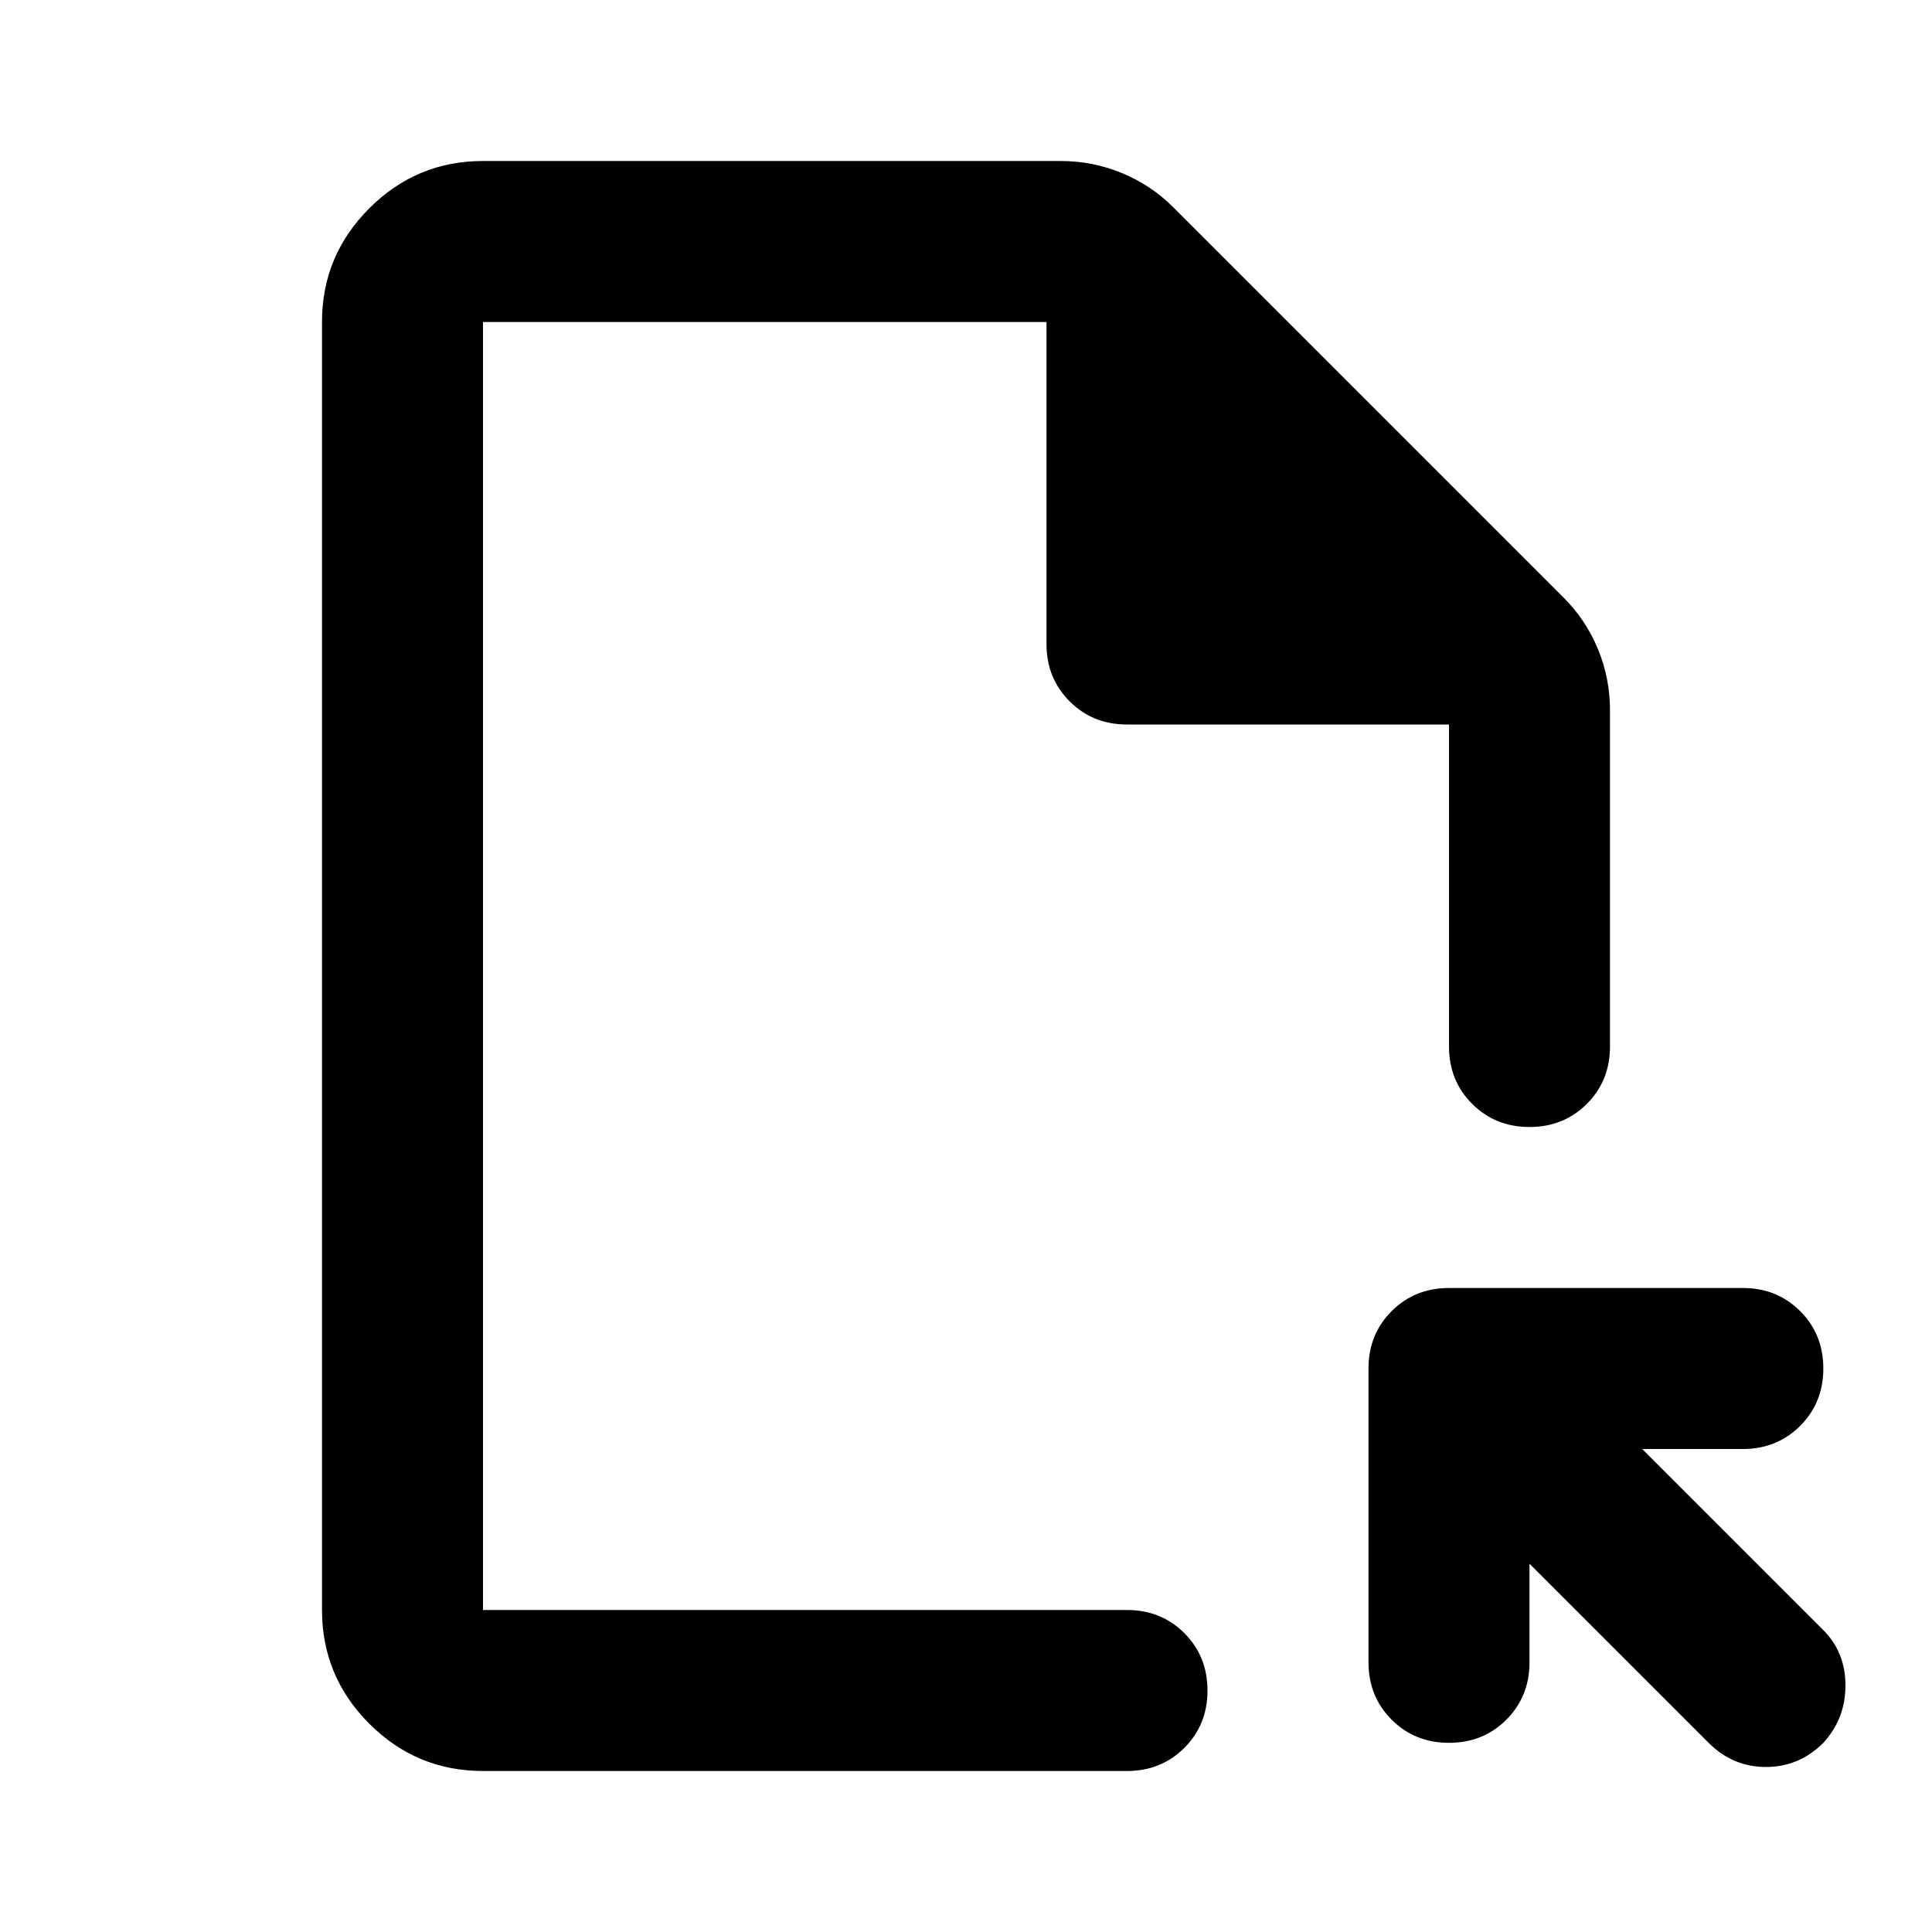
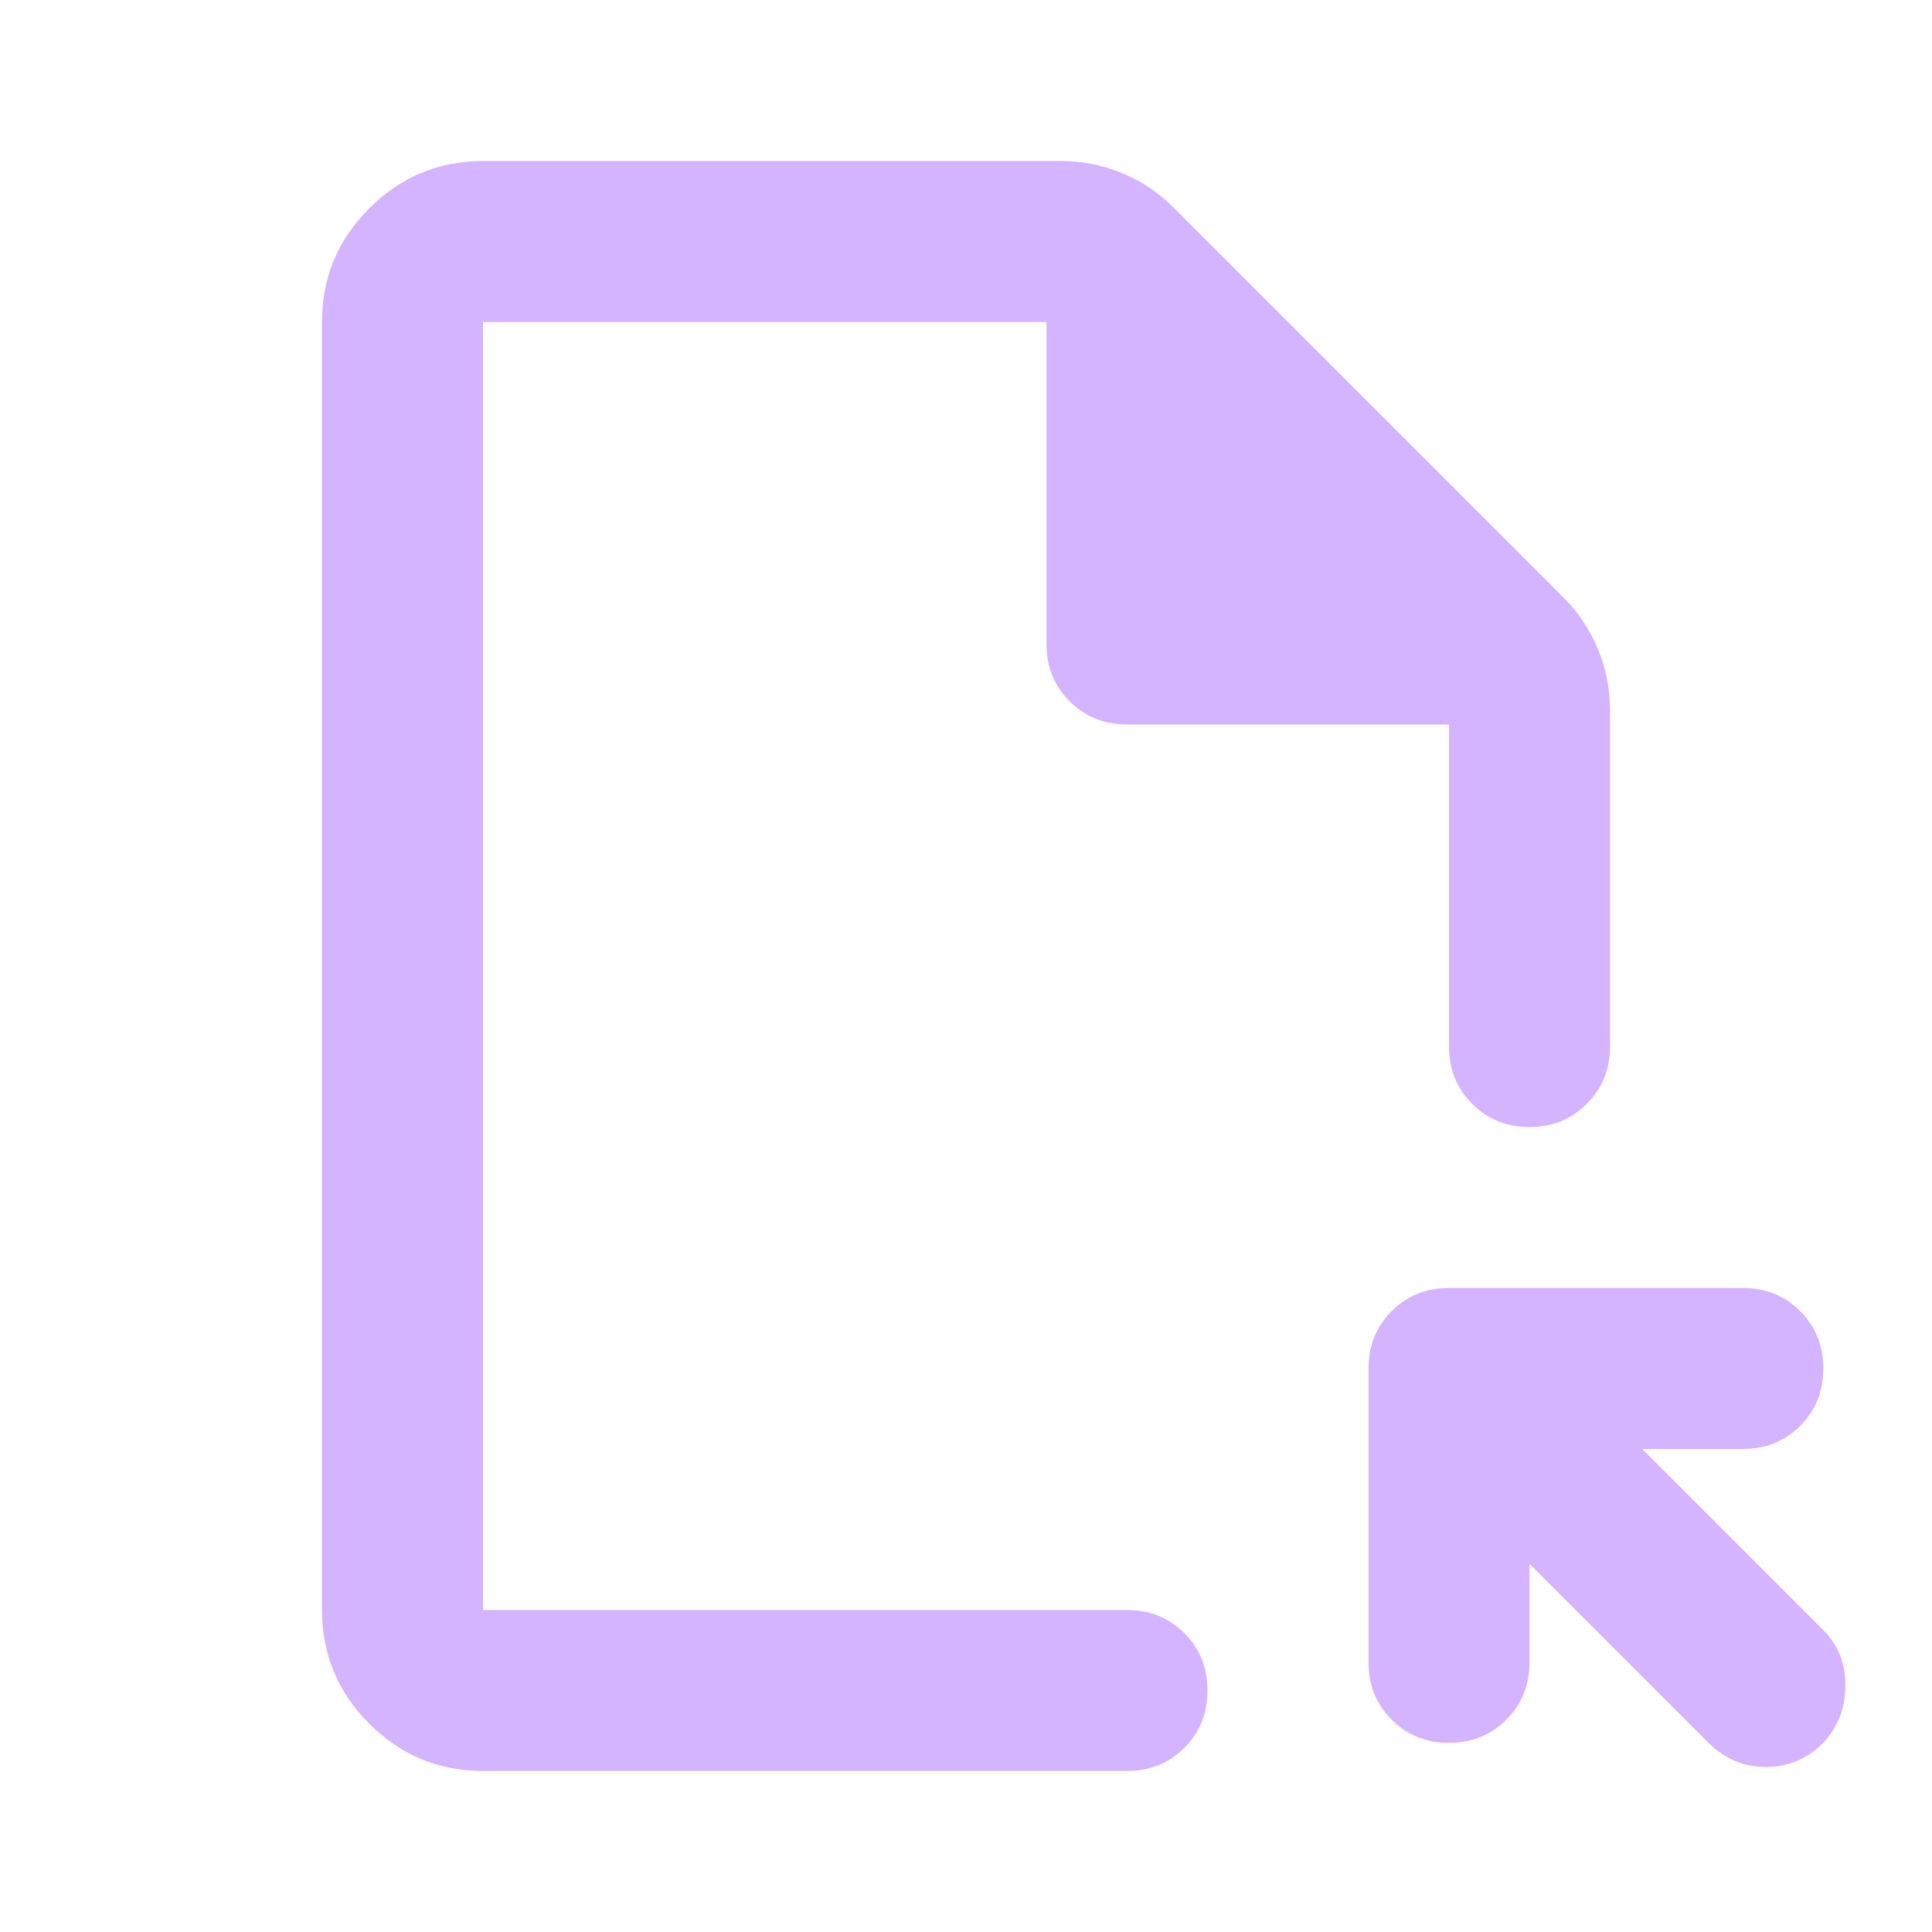
- <svg xmlns="http://www.w3.org/2000/svg" height="24" viewBox="0 -960 960 960" width="24">
-   <path d="M240-80q-33 0-56.5-23.5T160-160v-640q0-33 23.5-56.5T240-880h287q16 0 30.5 6t25.5 17l194 194q11 11 17 25.5t6 30.5v167q0 17-11.5 28.5T760-400q-17 0-28.5-11.5T720-440v-160H560q-17 0-28.5-11.5T520-640v-160H240v640h320q17 0 28.5 11.5T600-120q0 17-11.5 28.5T560-80H240Zm520-103v49q0 17-11.5 28.5T720-94q-17 0-28.5-11.5T680-134v-146q0-17 11.5-28.5T720-320h146q17 0 28.5 11.5T906-280q0 17-11.5 28.5T866-240h-50l90 90q11 11 11 27.5T906-94q-12 12-28.5 12T849-94l-89-89Zm-520 23v-640 640Z" />
+ <svg xmlns="http://www.w3.org/2000/svg" width="32" height="32" viewBox="0 0 32 32" fill="none">
+   <path d="M8 29.333C7.267 29.333 6.639 29.072 6.117 28.55C5.594 28.028 5.333 27.4 5.333 26.667V5.333C5.333 4.6 5.594 3.972 6.117 3.45C6.639 2.928 7.267 2.667 8 2.667H17.567C17.922 2.667 18.261 2.733 18.583 2.867C18.906 3 19.189 3.189 19.433 3.433L25.9 9.9C26.144 10.144 26.333 10.428 26.467 10.75C26.6 11.072 26.667 11.411 26.667 11.767V17.333C26.667 17.711 26.539 18.028 26.283 18.283C26.028 18.539 25.711 18.667 25.333 18.667C24.956 18.667 24.639 18.539 24.383 18.283C24.128 18.028 24 17.711 24 17.333V12H18.667C18.289 12 17.972 11.872 17.717 11.617C17.461 11.361 17.333 11.044 17.333 10.667V5.333H8V26.667H18.667C19.044 26.667 19.361 26.794 19.617 27.05C19.872 27.305 20 27.622 20 28C20 28.378 19.872 28.694 19.617 28.95C19.361 29.206 19.044 29.333 18.667 29.333H8ZM25.333 25.9V27.533C25.333 27.911 25.206 28.228 24.95 28.483C24.694 28.739 24.378 28.867 24 28.867C23.622 28.867 23.306 28.739 23.05 28.483C22.794 28.228 22.667 27.911 22.667 27.533V22.667C22.667 22.289 22.794 21.972 23.05 21.717C23.306 21.461 23.622 21.333 24 21.333H28.867C29.244 21.333 29.561 21.461 29.817 21.717C30.072 21.972 30.2 22.289 30.2 22.667C30.2 23.044 30.072 23.361 29.817 23.617C29.561 23.872 29.244 24 28.867 24H27.2L30.2 27C30.444 27.244 30.567 27.55 30.567 27.917C30.567 28.283 30.444 28.6 30.2 28.867C29.933 29.133 29.617 29.267 29.25 29.267C28.883 29.267 28.567 29.133 28.3 28.867L25.333 25.9Z" fill="#D4B3FF" />
</svg>
